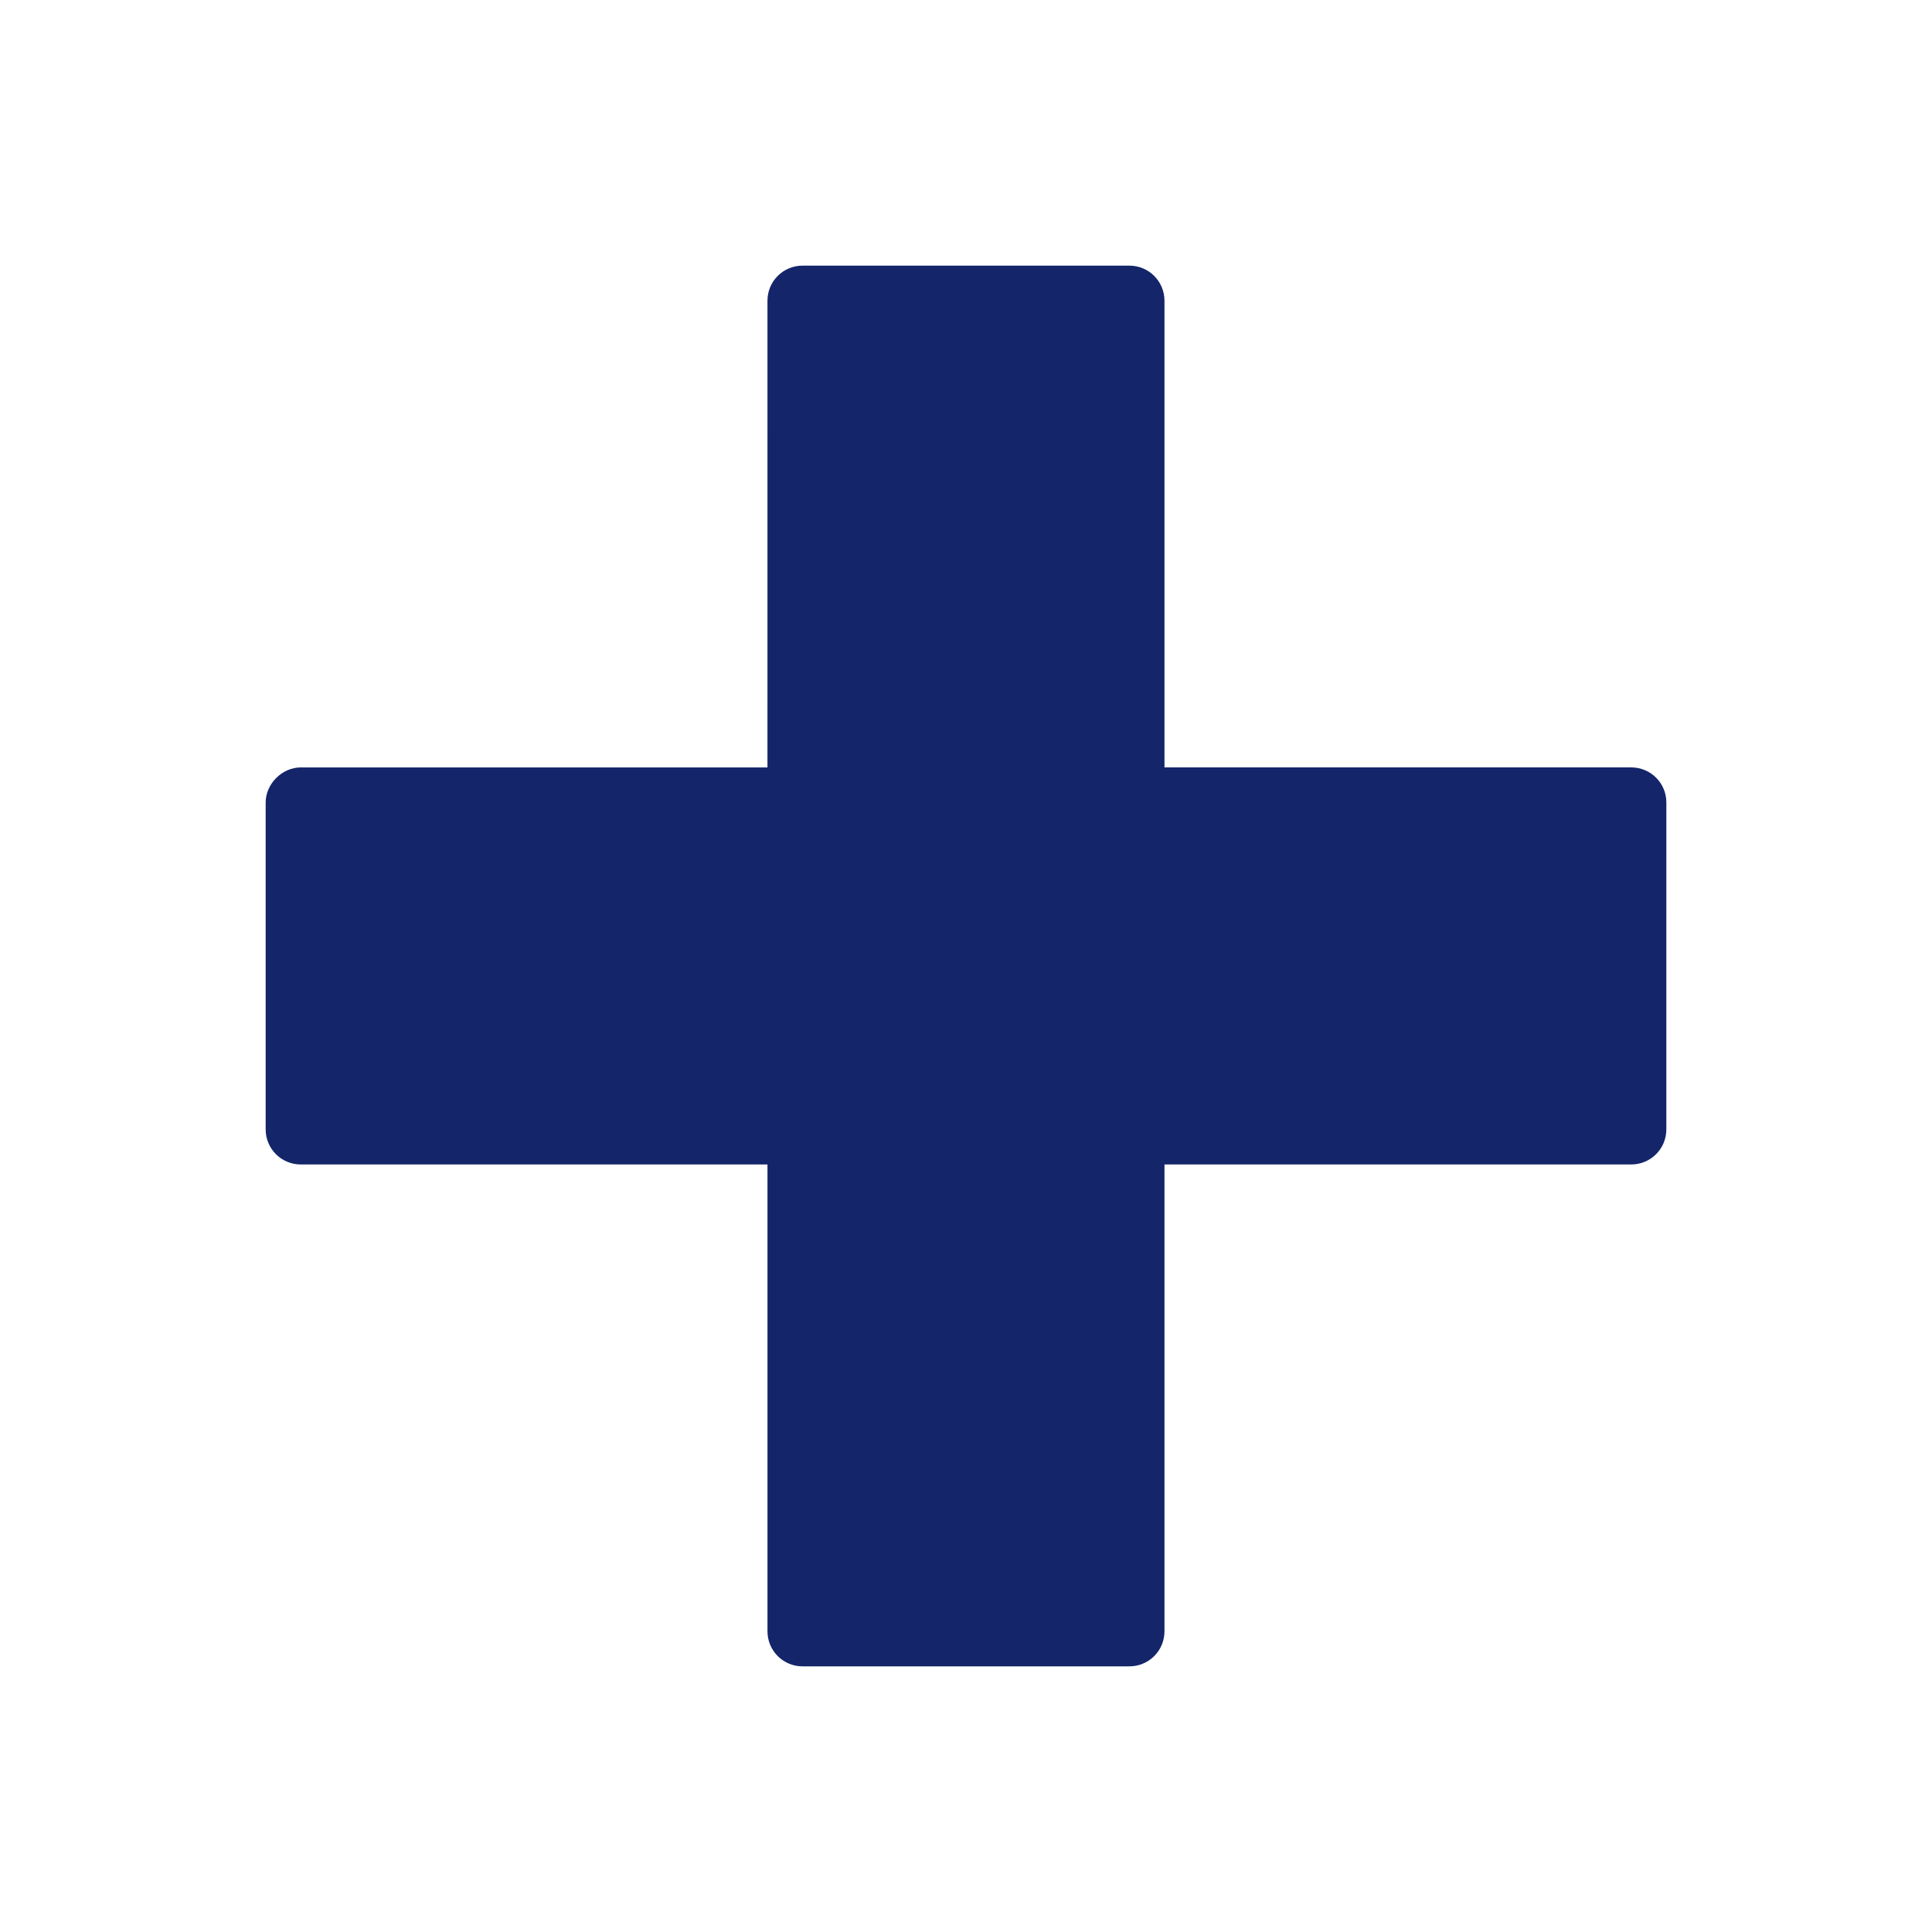
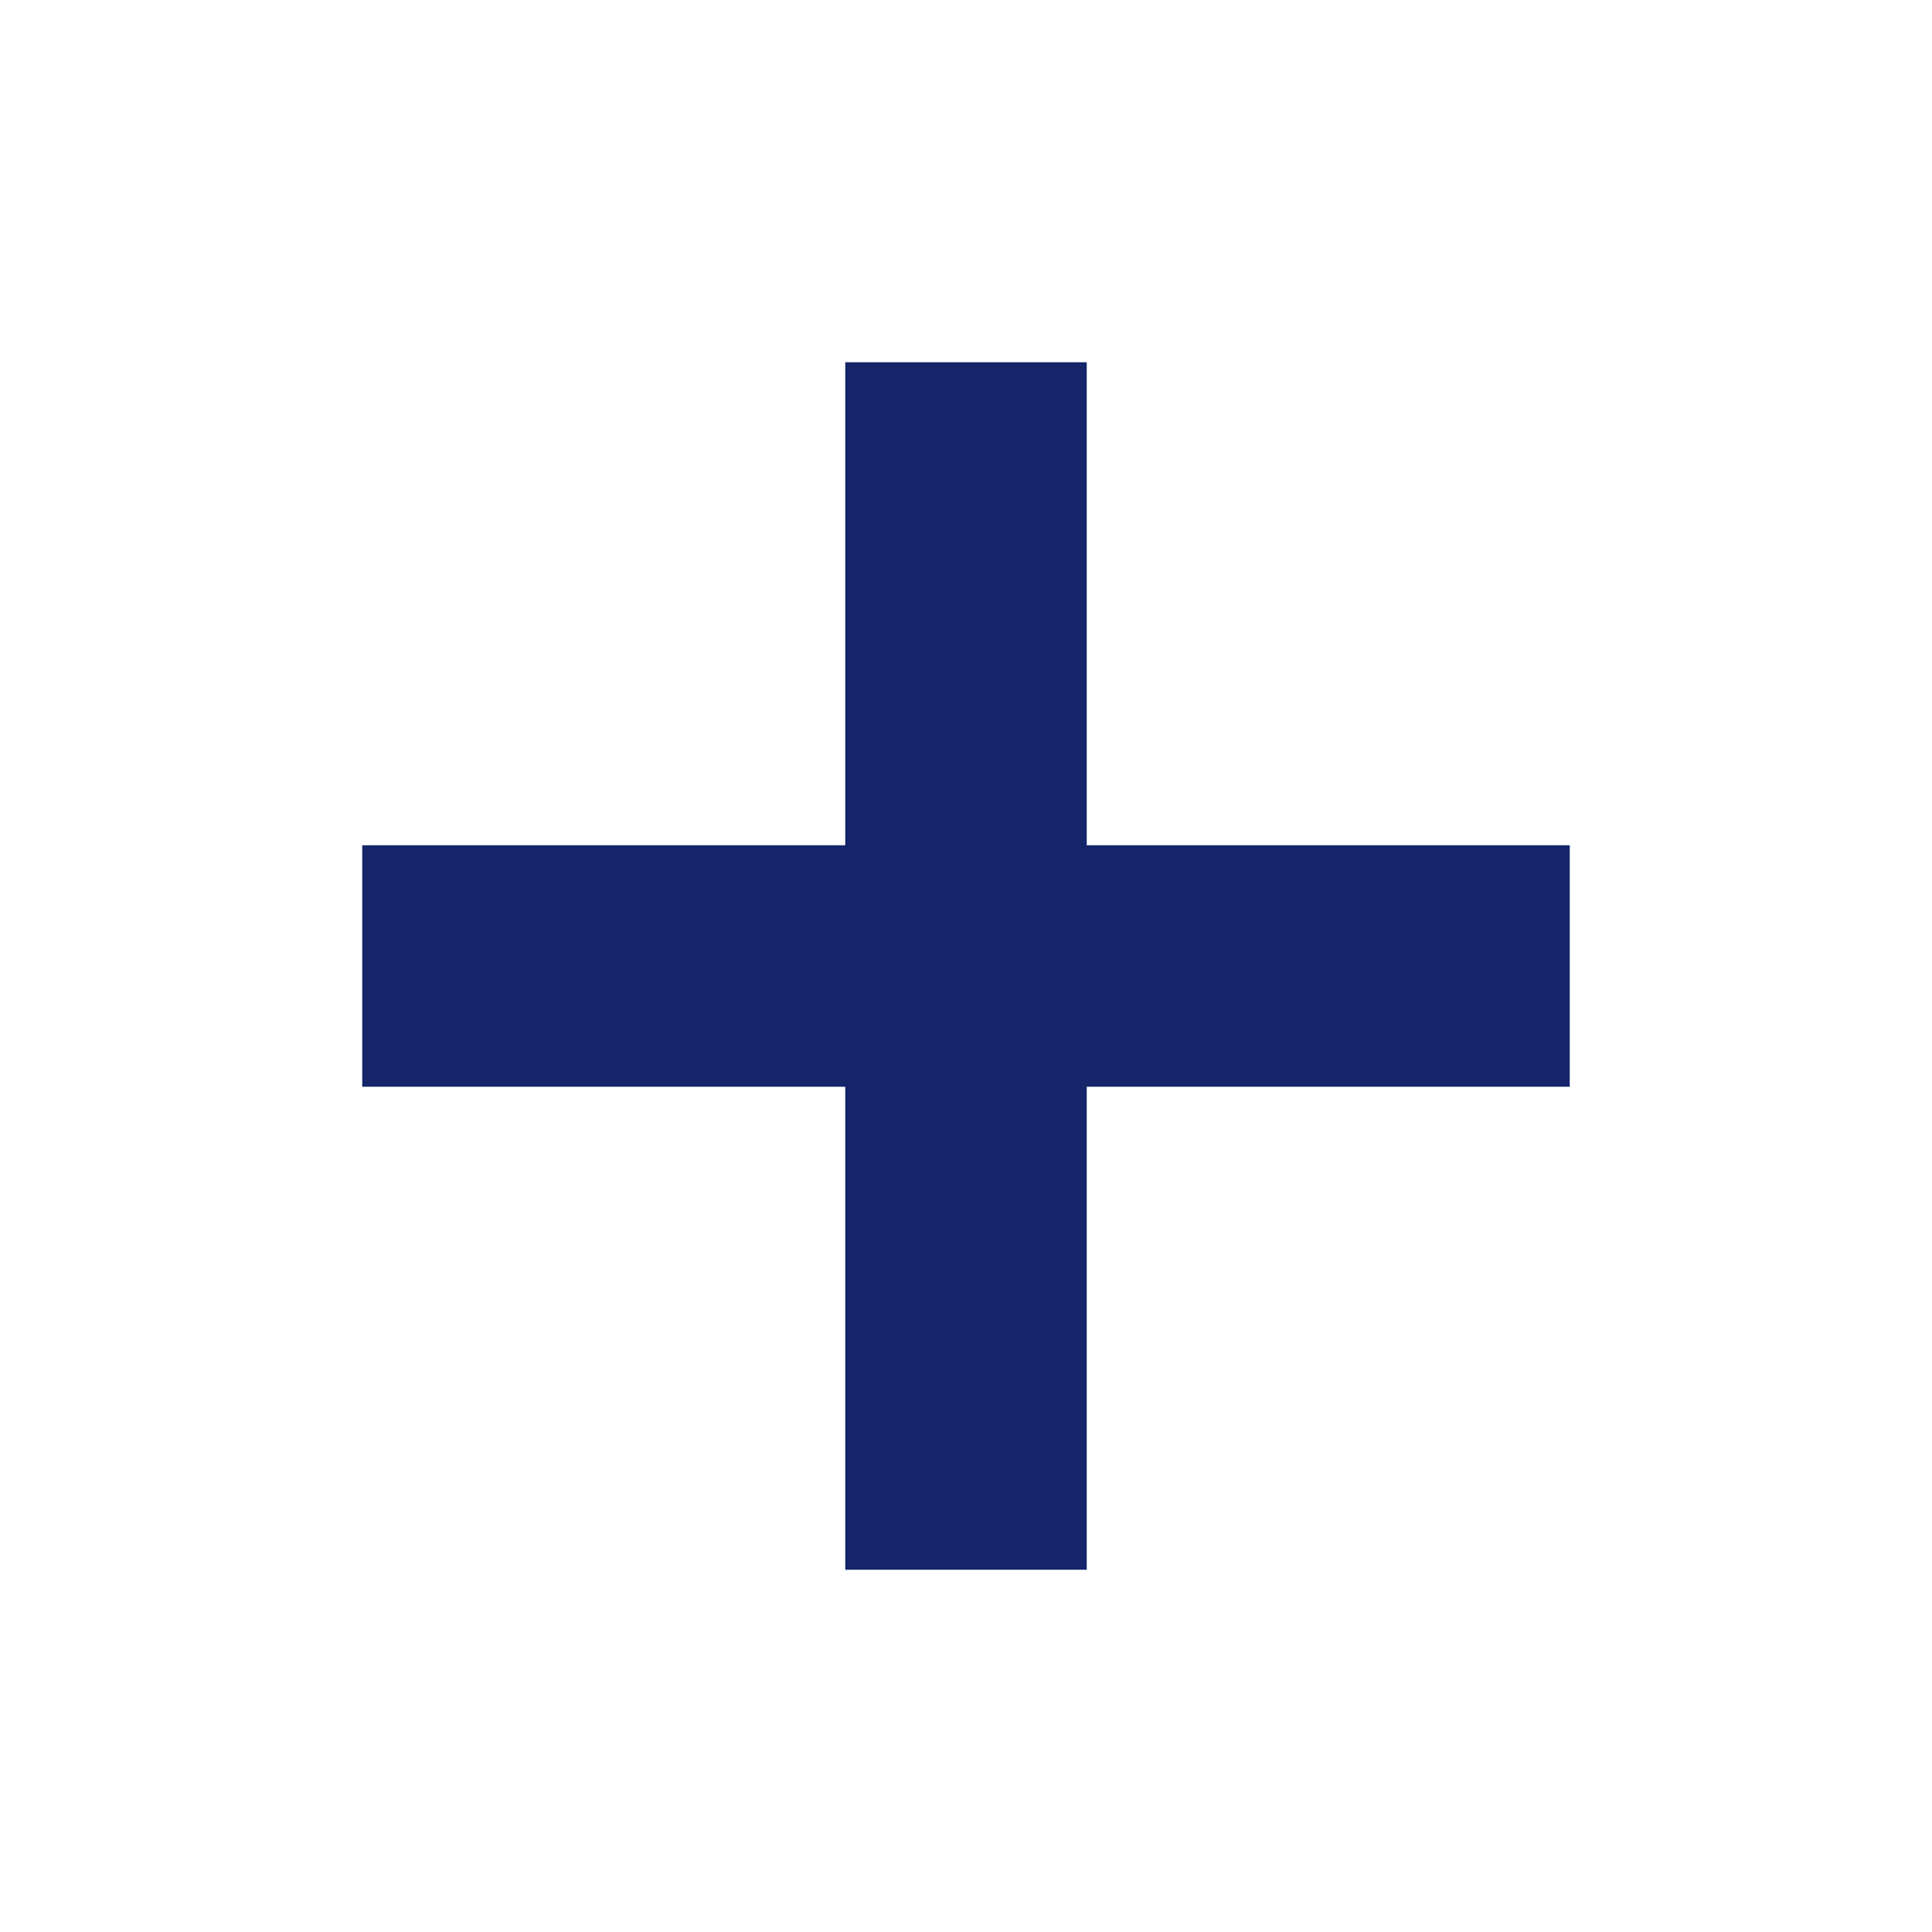
- <svg xmlns="http://www.w3.org/2000/svg" fill="#14256a" version="1.1" id="Layer_1" width="20px" height="20px" viewBox="0 0 100 100" enable-background="new 0 0 100 100" xml:space="preserve">
-   <path d="M84.437,39.721l-24.164,0l0-24.158c0-1.001-0.812-1.812-1.812-1.813L41.536,13.75c-1.001,0-1.812,0.812-1.812,1.813  l-0.001,24.16l-24.159-0.001c-0.961,0-1.812,0.851-1.813,1.813l0,16.925c-0.001,0.481,0.191,0.943,0.531,1.282  c0.339,0.339,0.801,0.531,1.282,0.53h24.16v24.165c0,0.48,0.191,0.942,0.531,1.282c0.34,0.34,0.802,0.531,1.282,0.531L58.46,86.25  c0.48,0,0.943-0.192,1.284-0.533c0.338-0.338,0.529-0.8,0.529-1.28V60.273l24.163-0.001c0.5,0,0.953-0.202,1.282-0.53  c0.329-0.329,0.531-0.782,0.531-1.283l0.001-16.925C86.25,40.533,85.439,39.722,84.437,39.721z" />
+ <svg xmlns="http://www.w3.org/2000/svg" fill="#14256a" height="20" width="20" id="Layer_1" data-name="Layer 1" viewBox="0 0 16 16">
+   <polygon class="cls-1" points="13 7 9 7 9 3 7 3 7 7 3 7 3 9 7 9 7 13 9 13 9 9 13 9 13 7" />
</svg>
